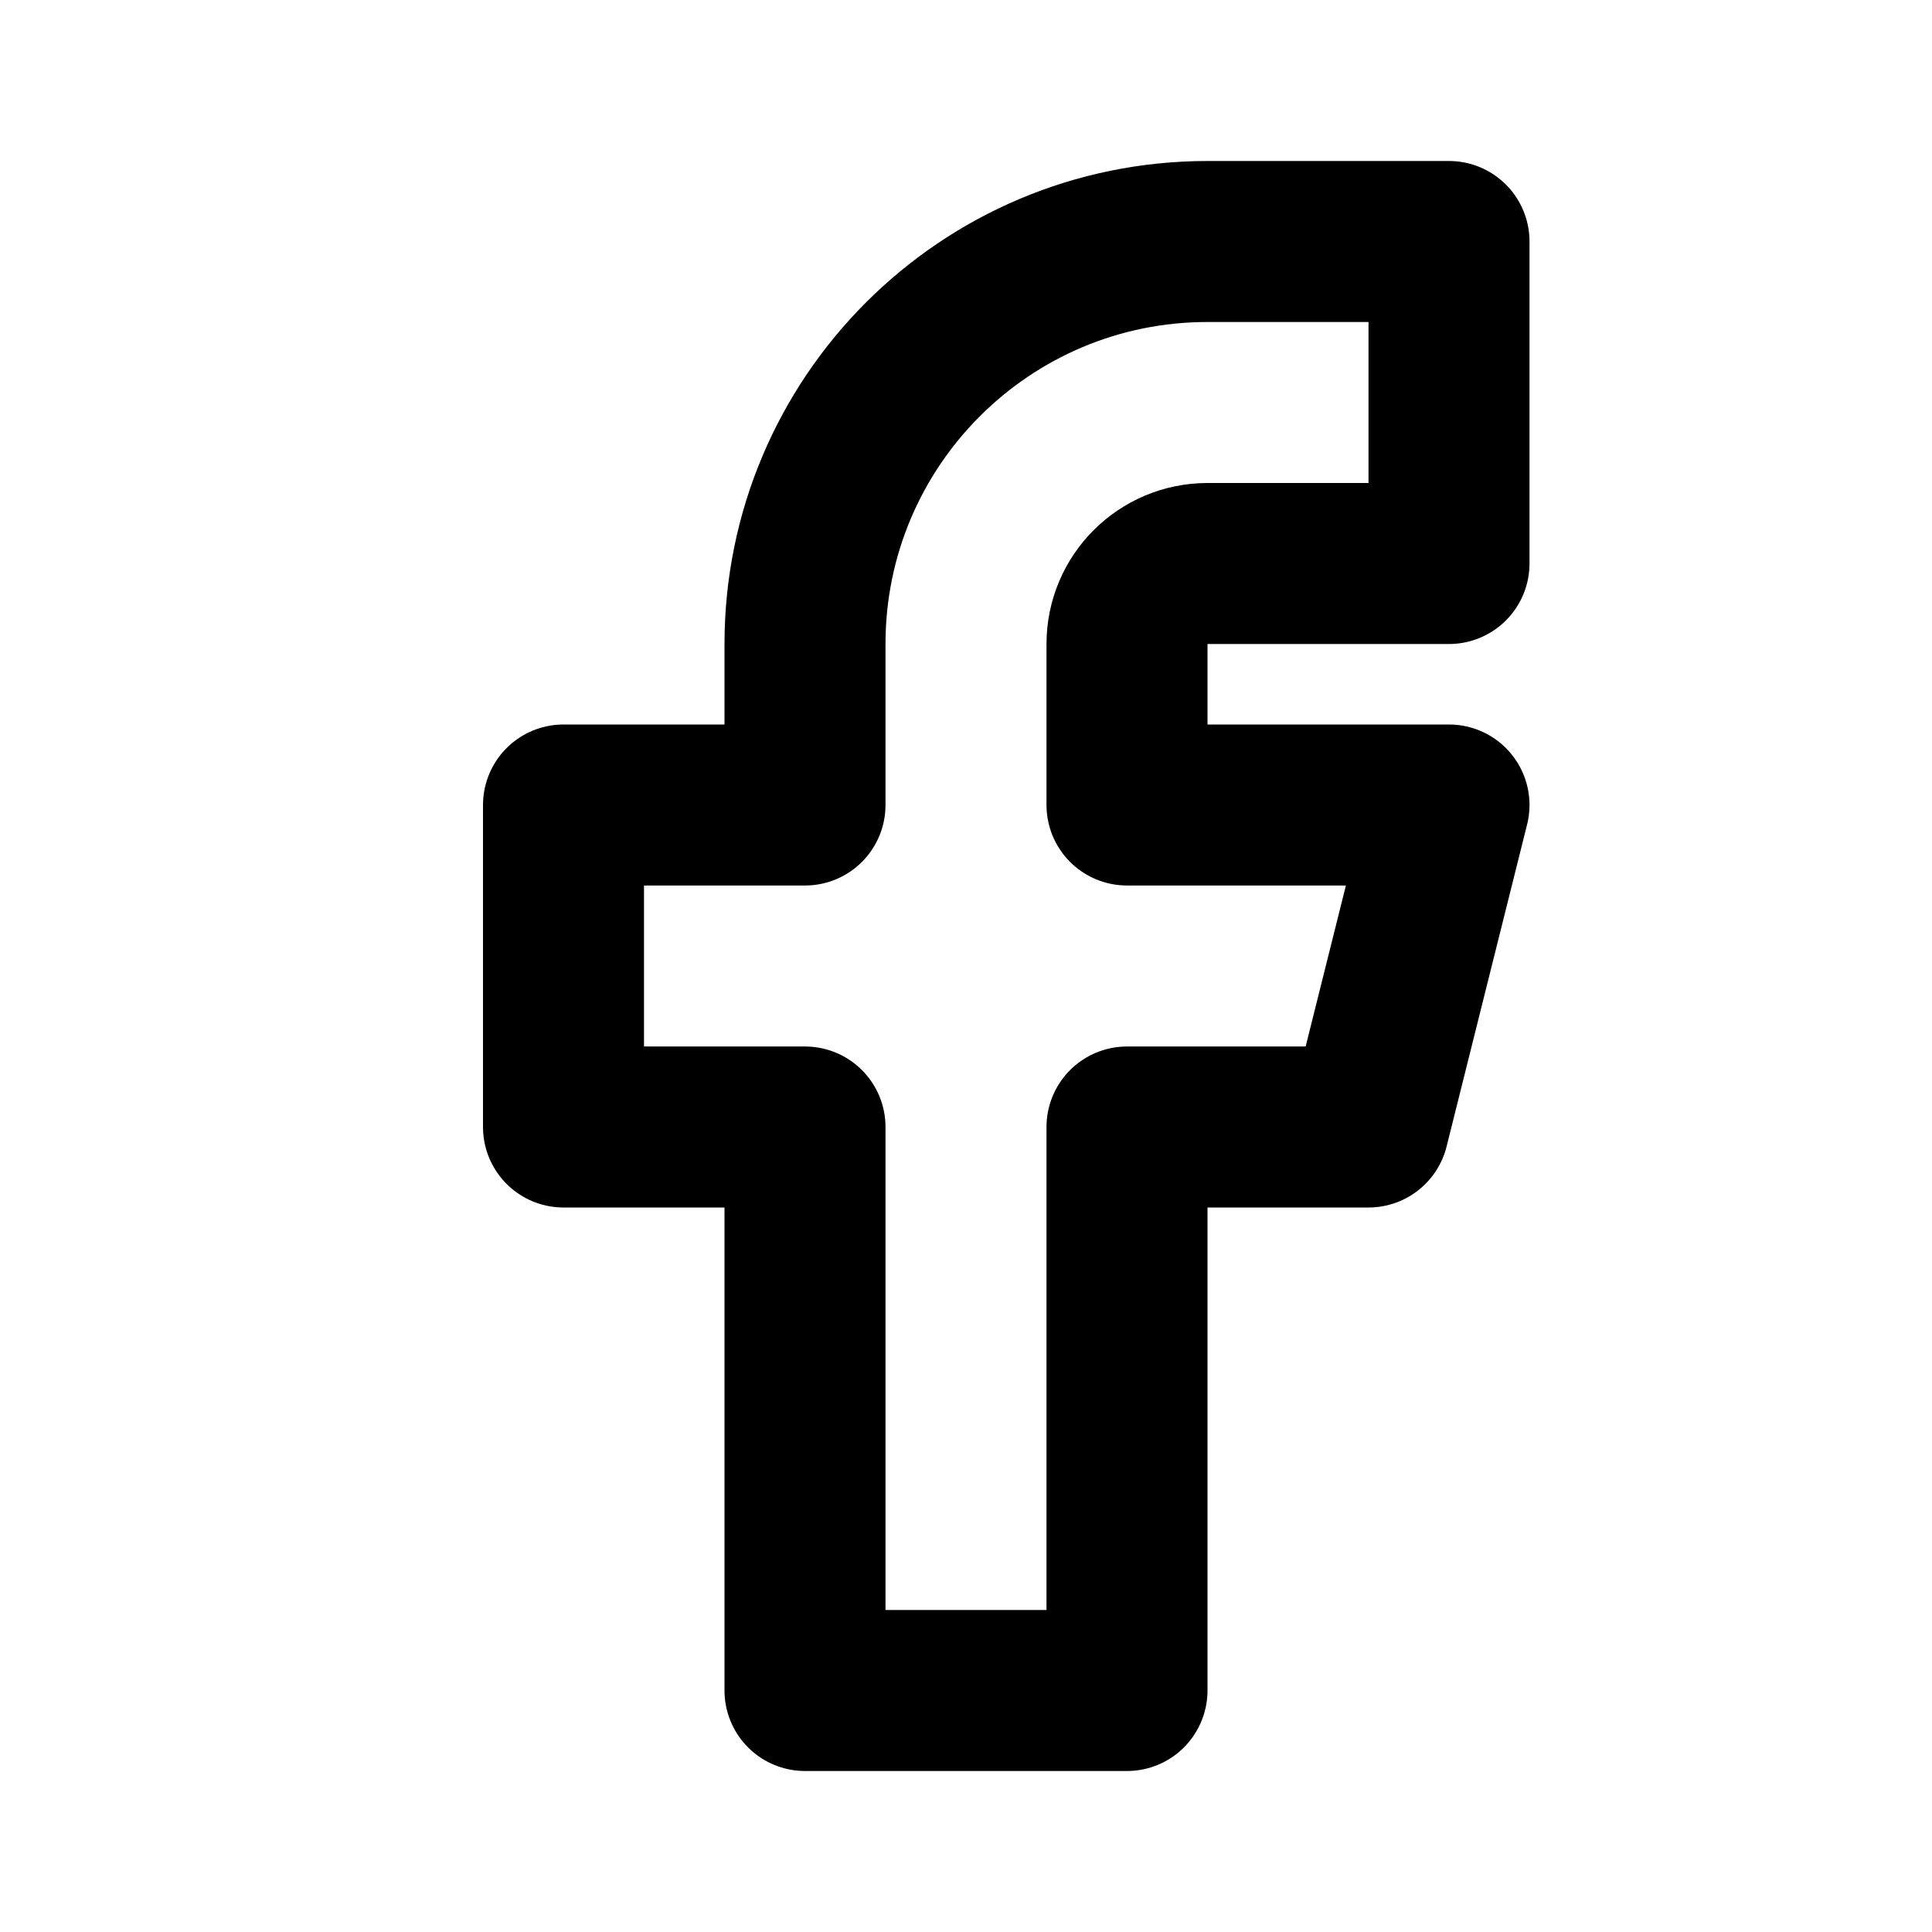
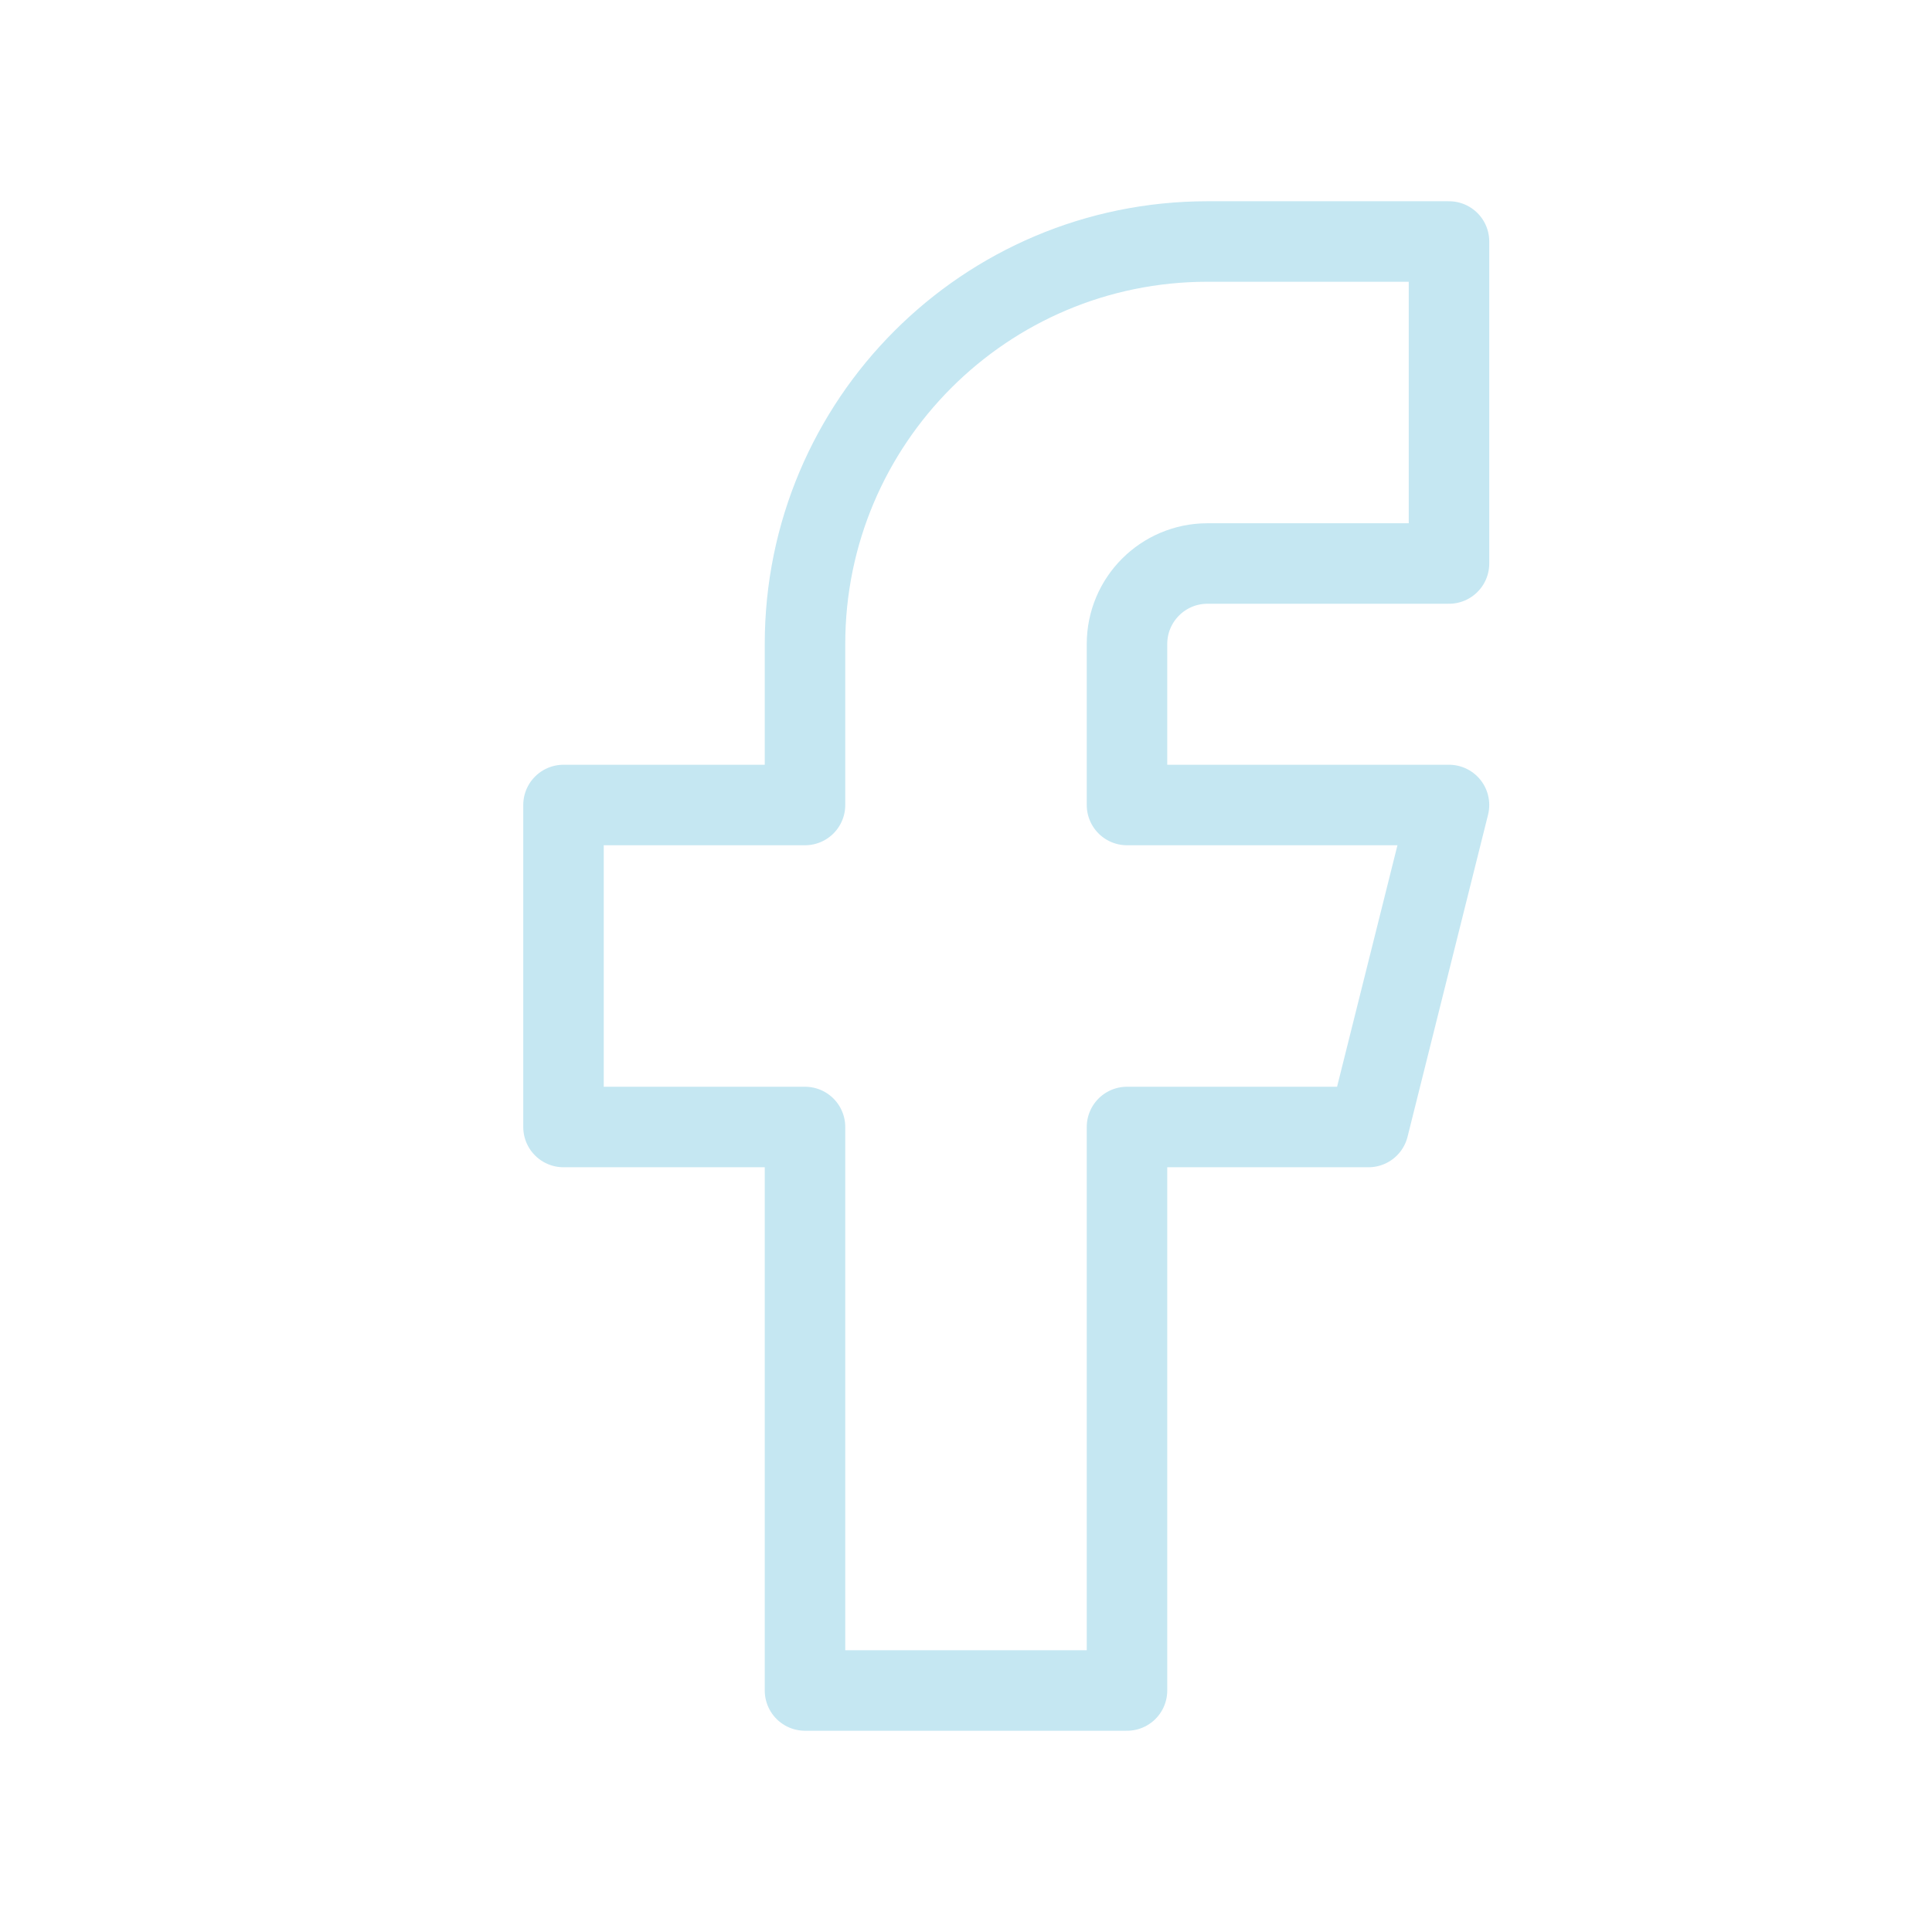
- <svg xmlns="http://www.w3.org/2000/svg" width="24" height="24" viewBox="0 0 24 24" fill="none" stroke="currentColor" stroke-width="2" stroke-linecap="round" stroke-linejoin="round" class="icon icon-tabler icons-tabler-outline icon-tabler-brand-facebook">
+ <svg xmlns="http://www.w3.org/2000/svg" width="24" height="24" viewBox="0 0 24 24" fill="none" stroke="#C5E7F2" stroke-width="1" stroke-linecap="round" stroke-linejoin="round" class="icon icon-tabler icons-tabler-outline icon-tabler-brand-facebook">
  <path stroke="none" d="M0 0h24v24H0z" fill="none" />
  <path d="M7 10v4h3v7h4v-7h3l1 -4h-4v-2a1 1 0 0 1 1 -1h3v-4h-3a5 5 0 0 0 -5 5v2h-3" />
</svg>
